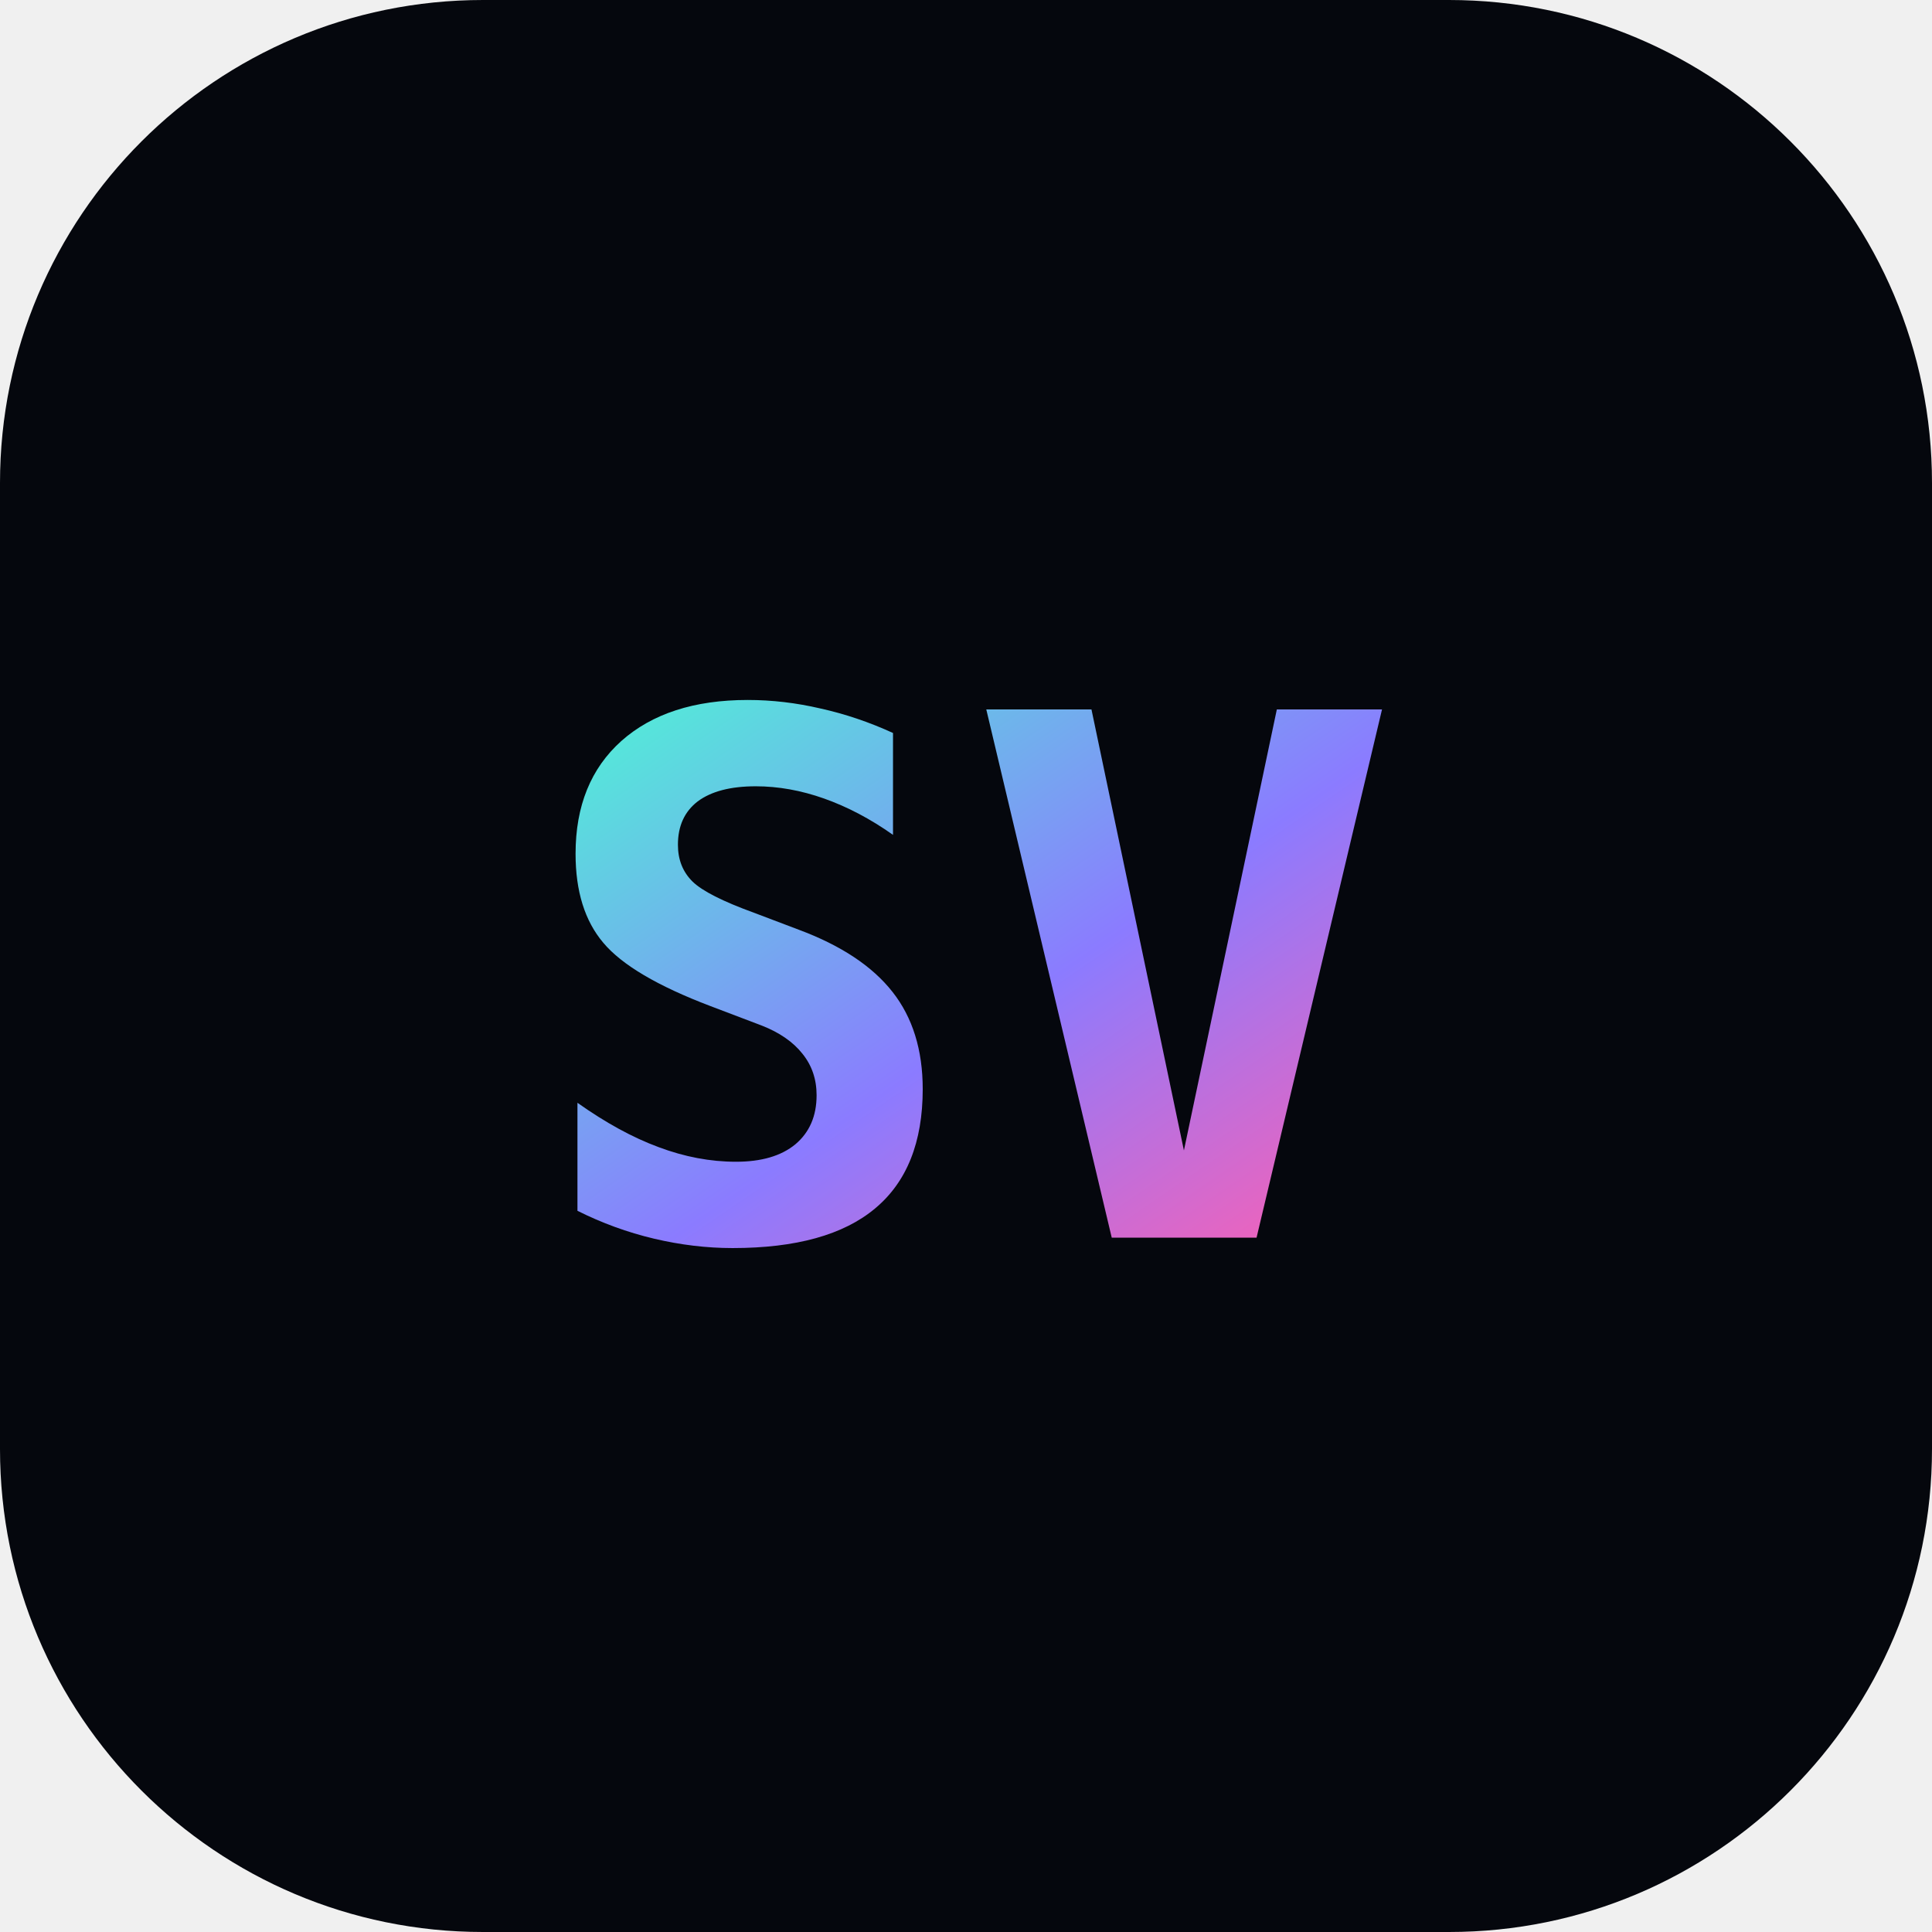
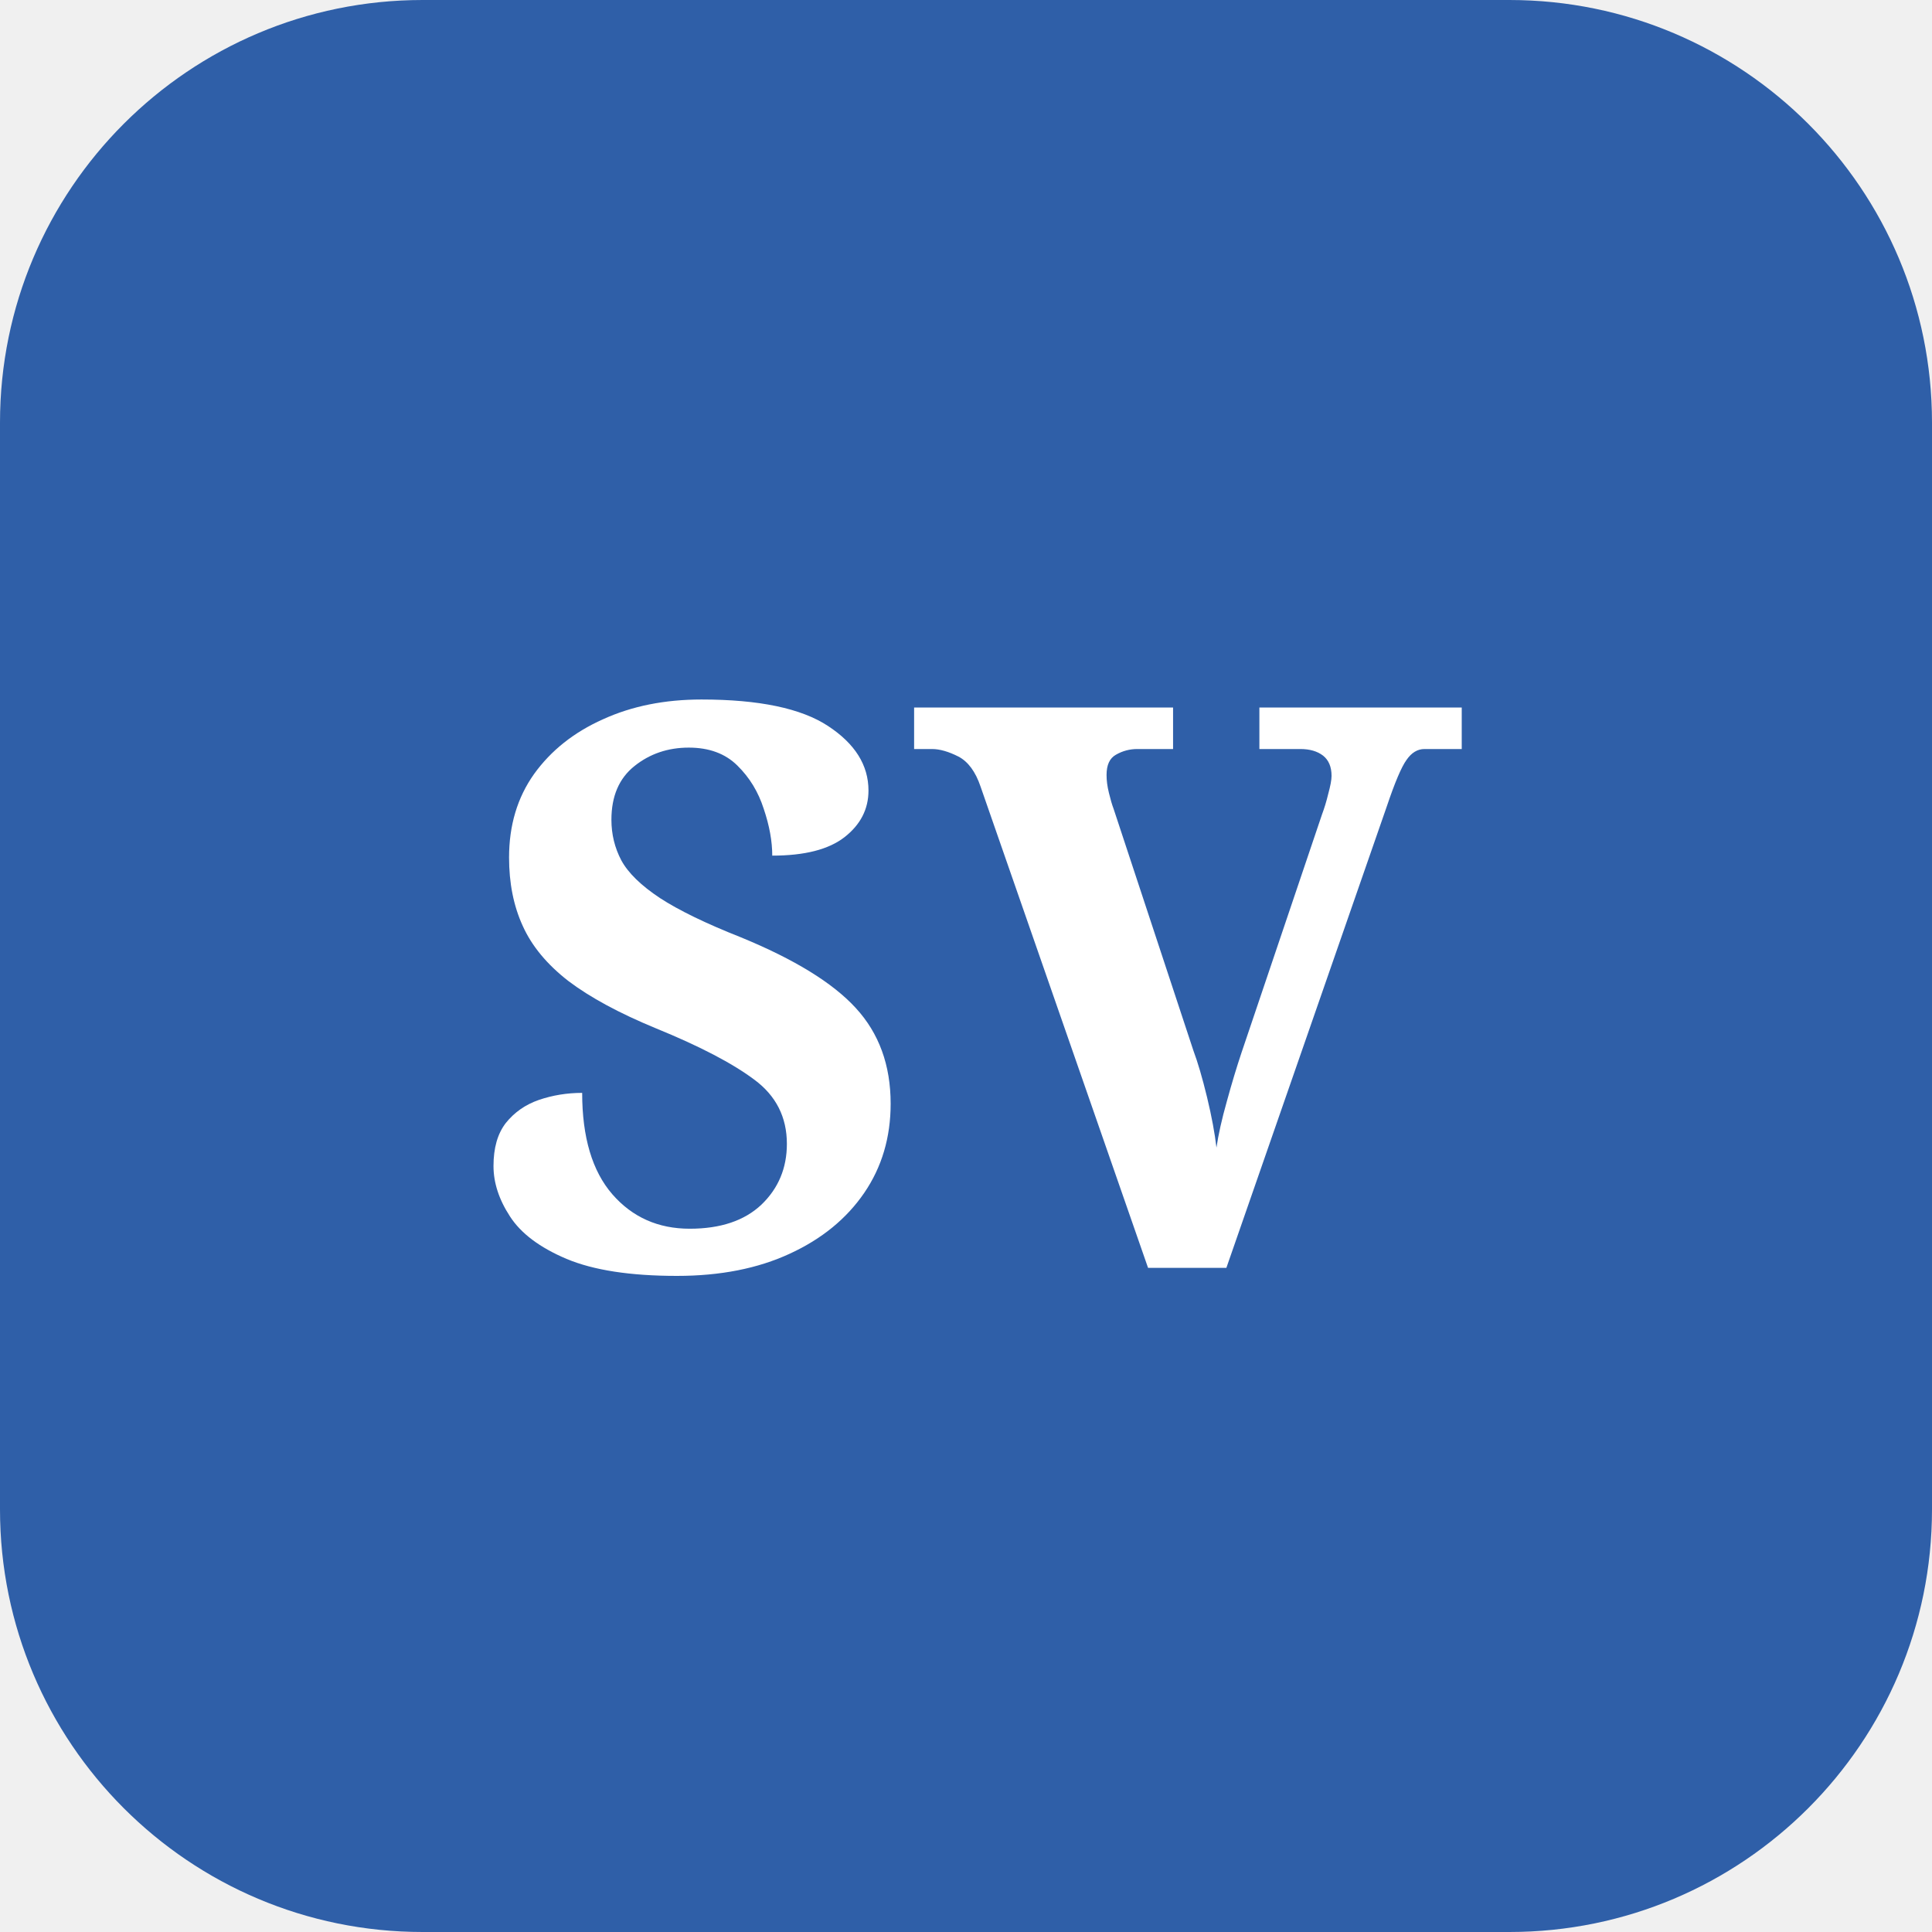
<svg xmlns="http://www.w3.org/2000/svg" viewBox="0 0 64 64">
-   <defs>
-     <linearGradient id="g" x1="0%" y1="0%" x2="100%" y2="100%">
-       <stop offset="0%" stop-color="#4ff3d6" />
-       <stop offset="55%" stop-color="#8b7bff" />
-       <stop offset="100%" stop-color="#ff5fb0" />
-     </linearGradient>
-   </defs>
-   <rect width="64" height="64" rx="16" fill="#05070d" />
-   <text x="32" y="41" font-family="JetBrains Mono, ui-monospace, monospace" font-size="24" font-weight="700" text-anchor="middle" fill="url(#g)">SV</text>
+   <rect width="64" height="64" rx="14" fill="#2f5fa8" />
+   <text x="32" y="42" font-family="Noto Serif, Georgia, serif" font-size="26" font-weight="700" text-anchor="middle" fill="#ffffff">SV</text>
</svg>
